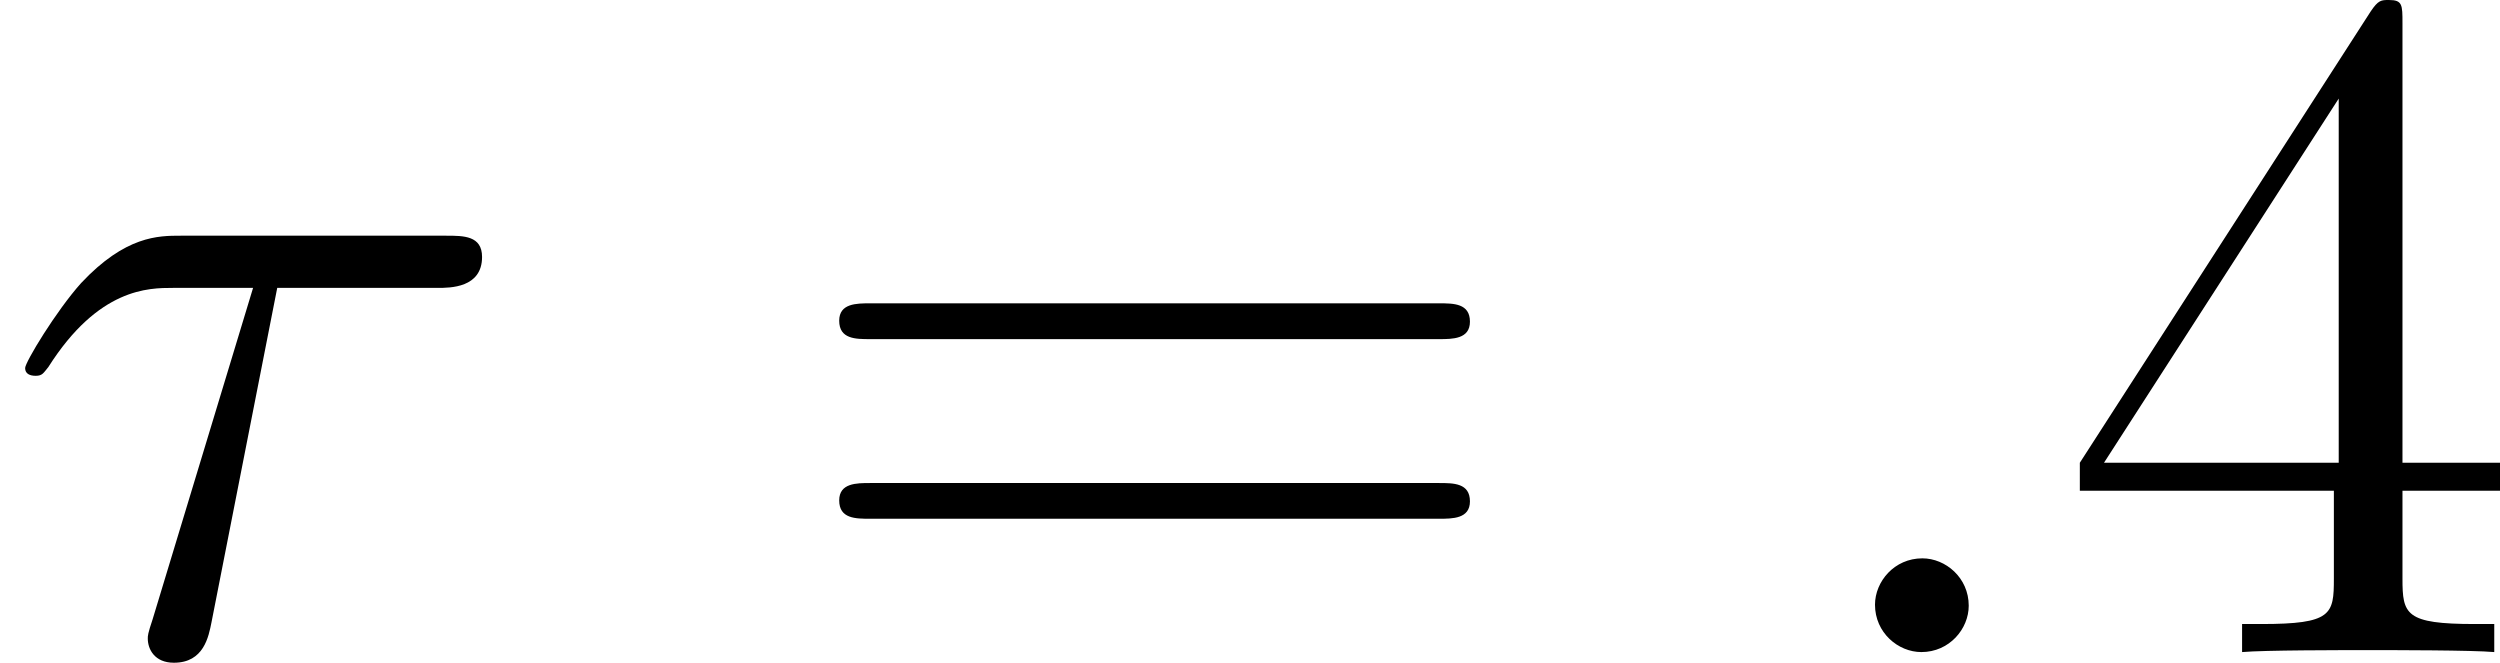
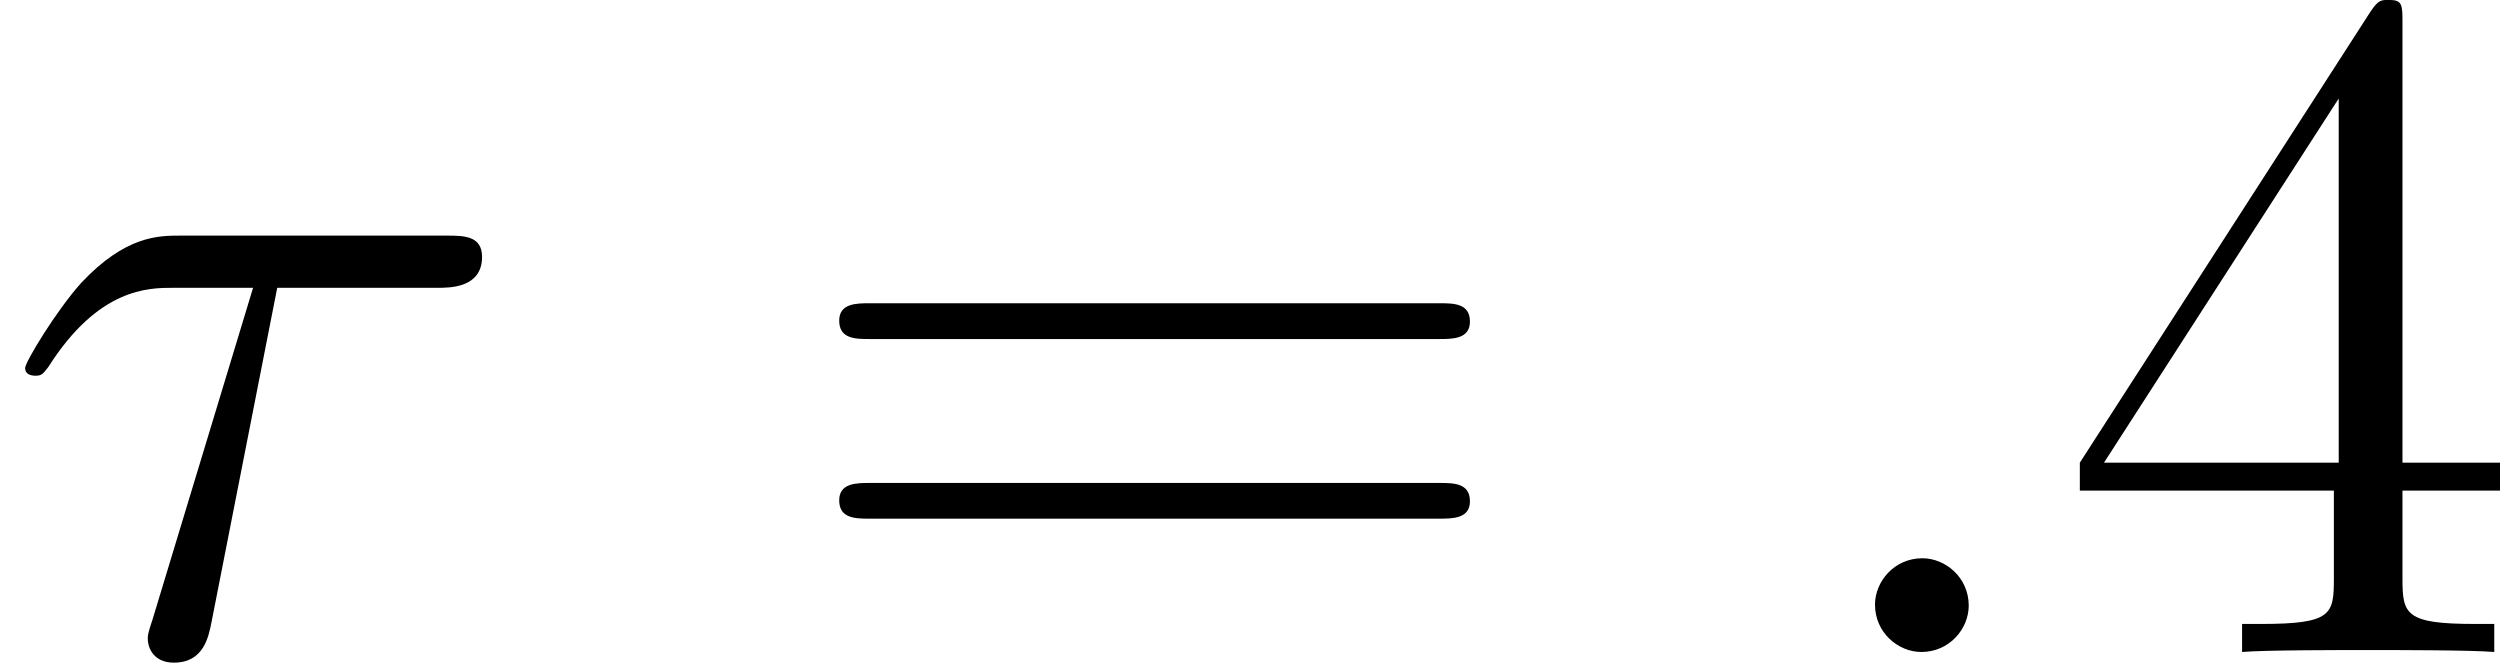
- <svg xmlns="http://www.w3.org/2000/svg" xmlns:xlink="http://www.w3.org/1999/xlink" version="1.1" width="30.94pt" height="8.201pt" viewBox="37.75 568.333 30.94 8.201">
+ <svg xmlns="http://www.w3.org/2000/svg" xmlns:xlink="http://www.w3.org/1999/xlink" version="1.1" width="30.94pt" height="8.201pt" viewBox="37.75 546.416 30.94 8.201">
  <defs>
    <path id="g19-52" d="M4.316-7.783C4.316-8.01 4.316-8.07 4.148-8.07C4.053-8.07 4.017-8.07 3.921-7.926L.323-2.343V-1.997H3.467V-.909C3.467-.466 3.443-.347 2.57-.347H2.331V0C2.606-.024 3.551-.024 3.885-.024S5.177-.024 5.452 0V-.347H5.212C4.352-.347 4.316-.466 4.316-.909V-1.997H5.523V-2.343H4.316V-7.783ZM3.527-6.85V-2.343H.622L3.527-6.85Z" />
    <path id="g19-61" d="M8.07-3.873C8.237-3.873 8.452-3.873 8.452-4.089C8.452-4.316 8.249-4.316 8.07-4.316H1.028C.861-4.316 .646-4.316 .646-4.101C.646-3.873 .849-3.873 1.028-3.873H8.07ZM8.07-1.65C8.237-1.65 8.452-1.65 8.452-1.865C8.452-2.092 8.249-2.092 8.07-2.092H1.028C.861-2.092 .646-2.092 .646-1.877C.646-1.65 .849-1.65 1.028-1.65H8.07Z" />
    <path id="g9-28" d="M3.431-4.507H5.416C5.571-4.507 5.966-4.507 5.966-4.89C5.966-5.153 5.738-5.153 5.523-5.153H2.236C1.961-5.153 1.554-5.153 1.004-4.567C.693-4.22 .311-3.587 .311-3.515S.371-3.419 .442-3.419C.526-3.419 .538-3.455 .598-3.527C1.219-4.507 1.841-4.507 2.14-4.507H3.132L1.889-.406C1.829-.227 1.829-.203 1.829-.167C1.829-.036 1.913 .132 2.152 .132C2.523 .132 2.582-.191 2.618-.371L3.431-4.507Z" />
    <path id="g9-58" d="M2.2-.574C2.2-.921 1.913-1.16 1.626-1.16C1.279-1.16 1.04-.873 1.04-.586C1.04-.239 1.327 0 1.614 0C1.961 0 2.2-.287 2.2-.574Z" />
  </defs>
  <g id="page1">
-     <use x="37.75" y="576.403" xlink:href="#g9-28" />
-     <use x="47.49" y="576.403" xlink:href="#g19-61" />
-     <use x="59.915" y="576.403" xlink:href="#g9-58" />
-     <use x="63.167" y="576.403" xlink:href="#g19-52" />
+     <use x="37.75" y="554.485" xlink:href="#g9-28" />
+     <use x="47.49" y="554.485" xlink:href="#g19-61" />
+     <use x="59.915" y="554.485" xlink:href="#g9-58" />
+     <use x="63.167" y="554.485" xlink:href="#g19-52" />
  </g>
</svg>
